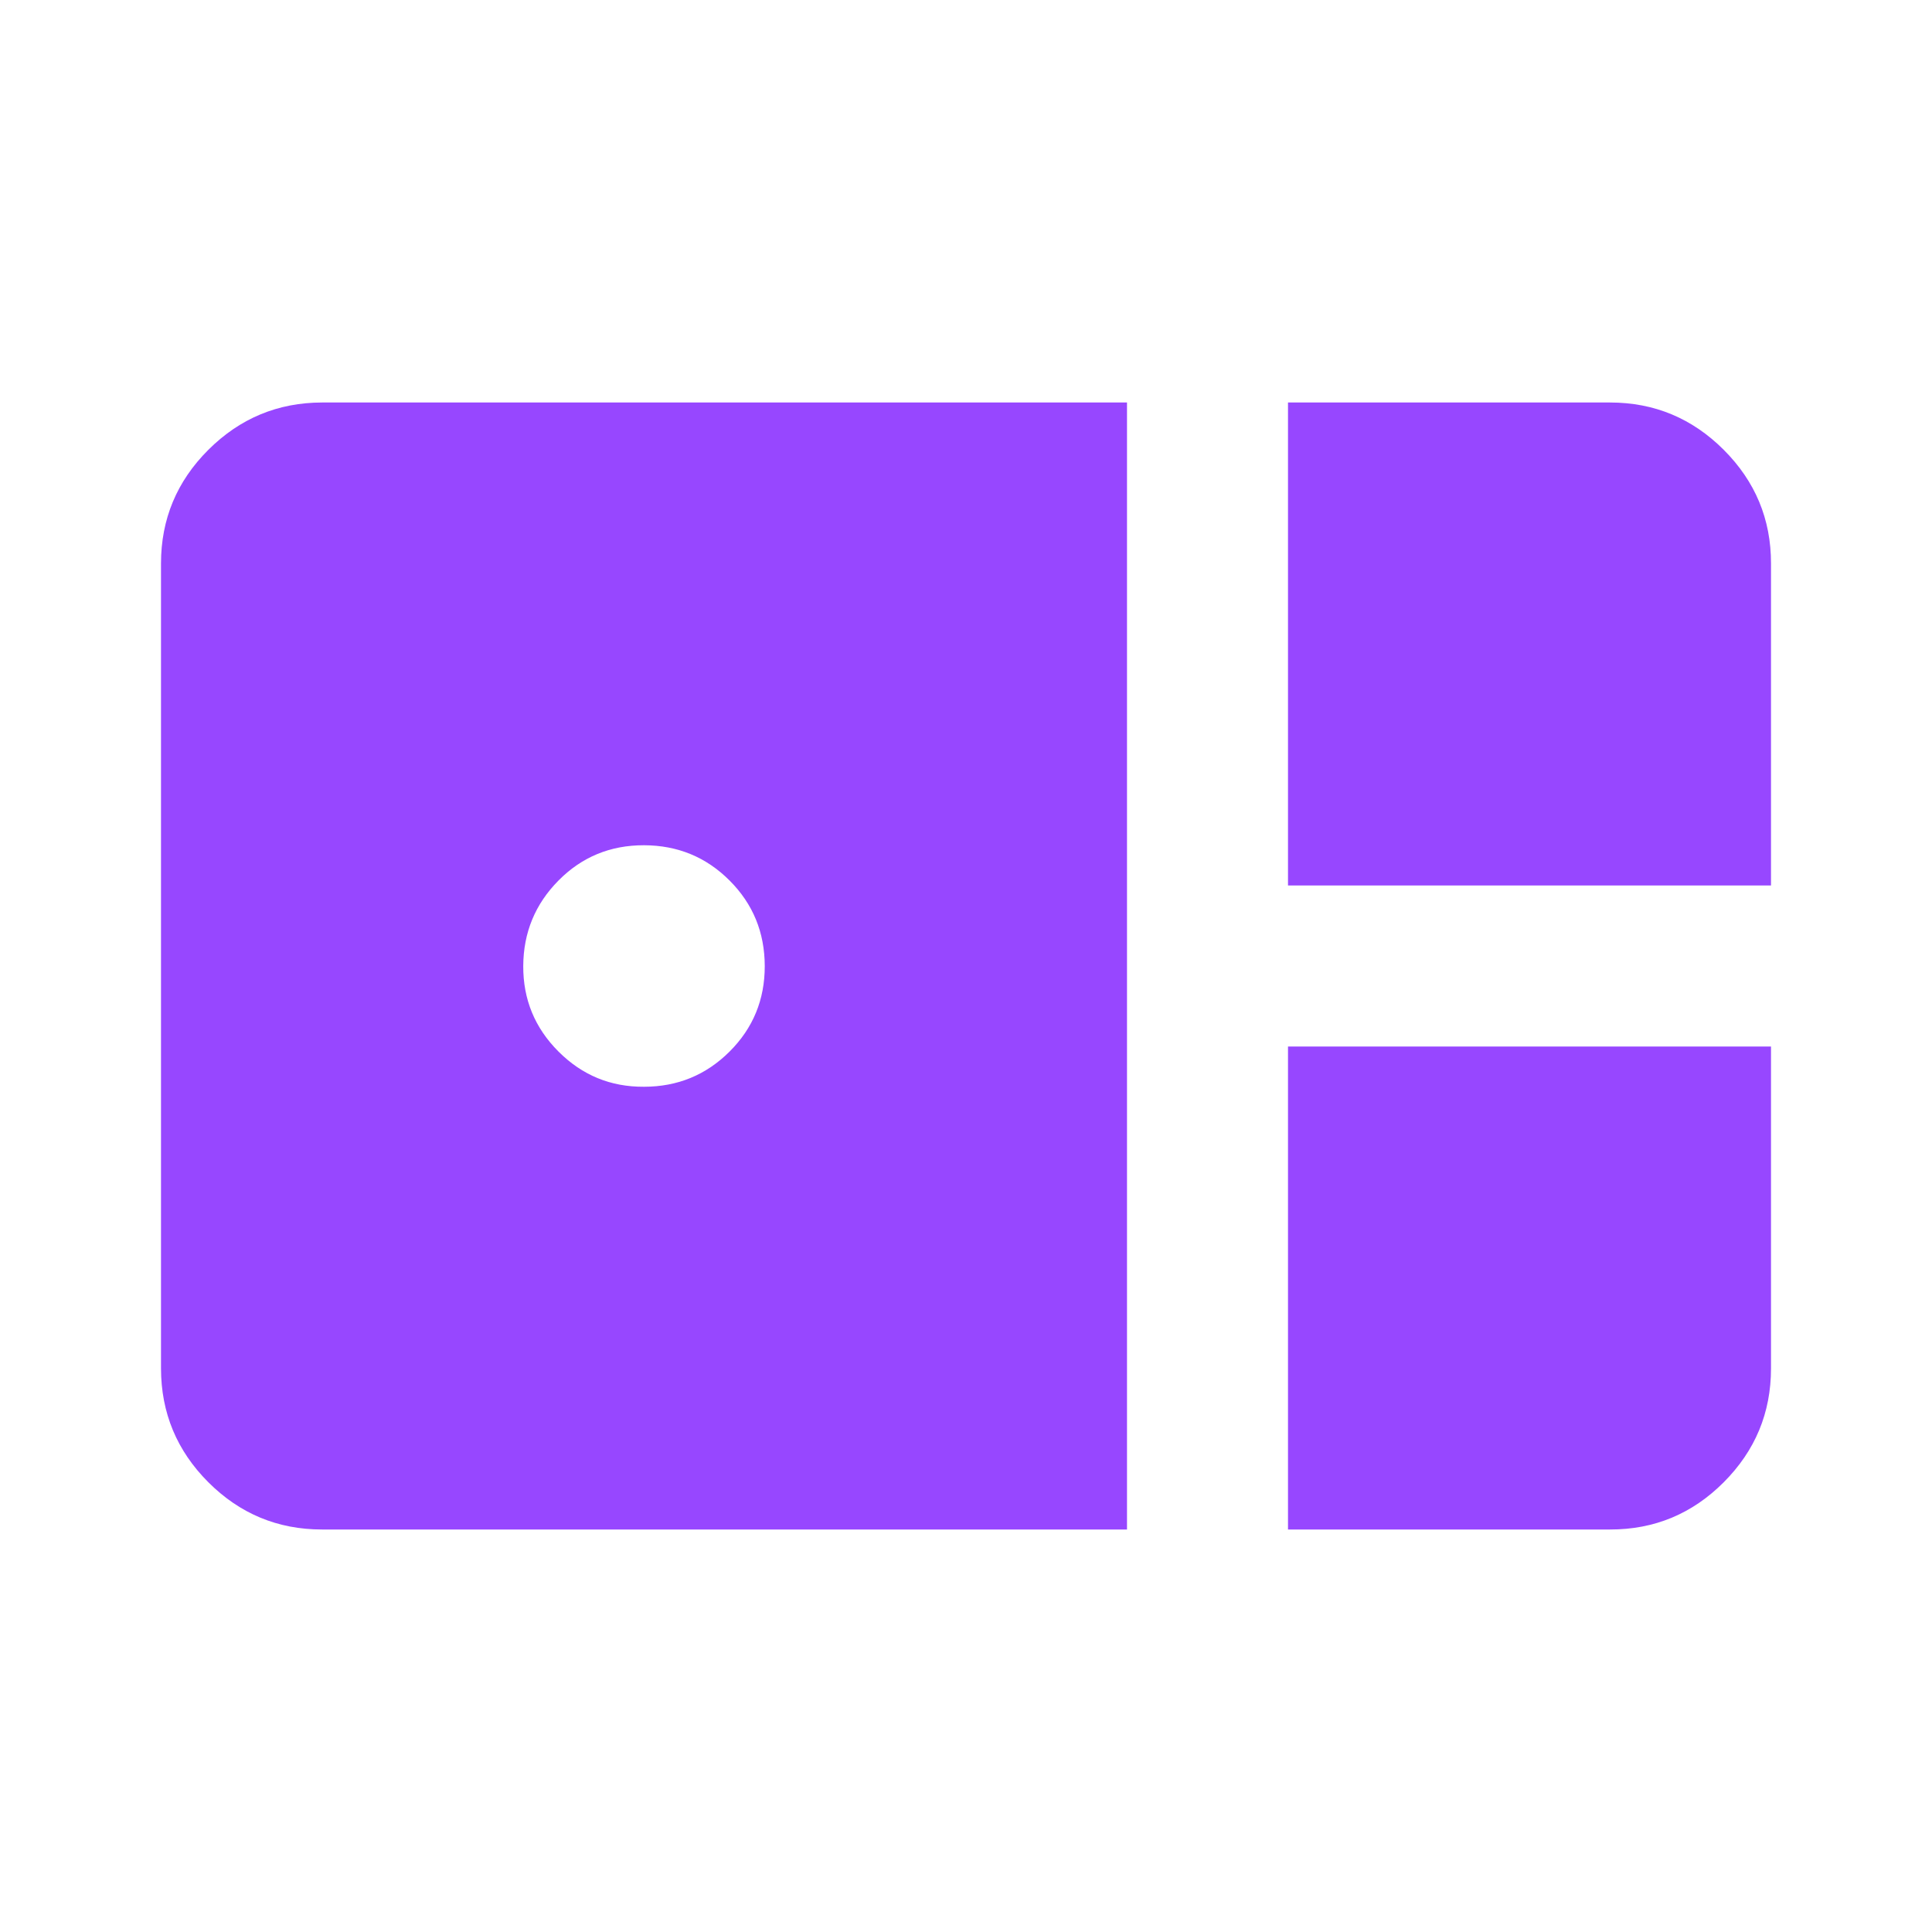
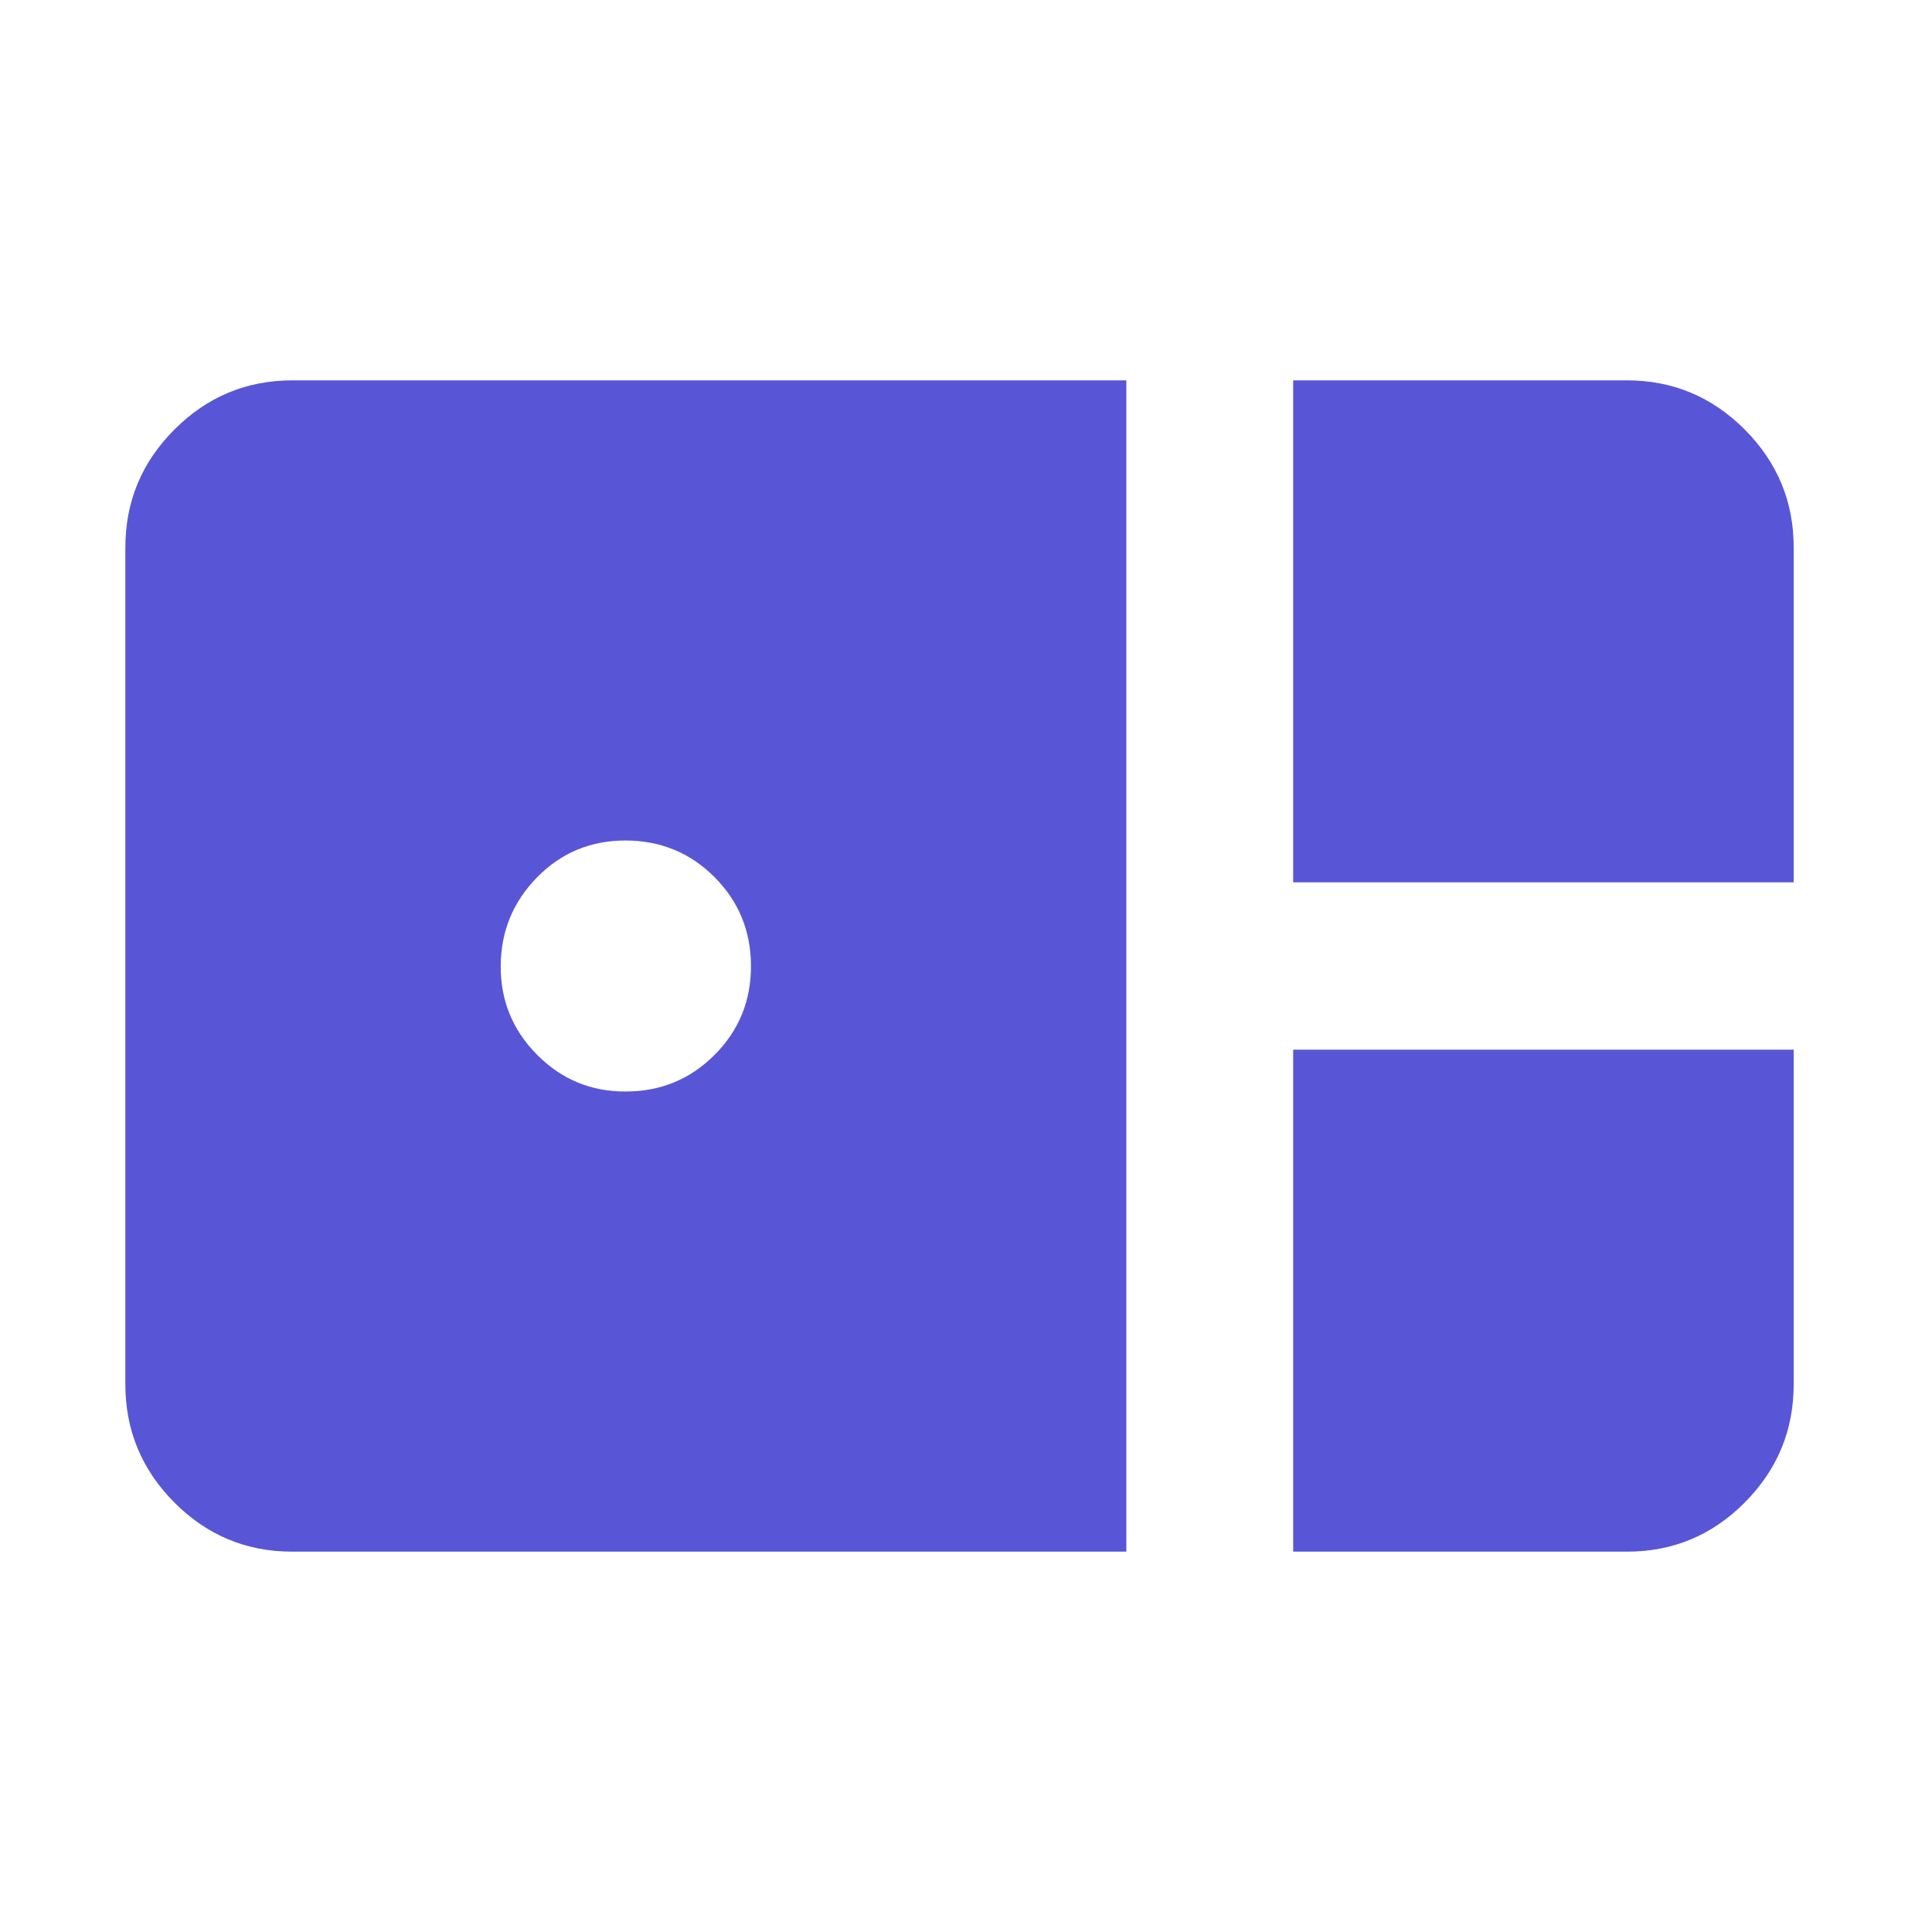
- <svg xmlns="http://www.w3.org/2000/svg" width="24" height="24" viewBox="0 0 24 24" fill="none">
-   <path d="M16 11V5H20C20.55 5 21.021 5.196 21.413 5.588C21.805 5.98 22.001 6.451 22 7V11H16ZM4 19C3.45 19 2.979 18.804 2.588 18.413C2.197 18.022 2.001 17.551 2 17V7C2 6.45 2.196 5.979 2.588 5.588C2.98 5.197 3.451 5.001 4 5H14V19H4ZM8 13.5C8.417 13.5 8.771 13.354 9.063 13.063C9.355 12.772 9.501 12.417 9.5 12C9.499 11.583 9.354 11.229 9.063 10.938C8.772 10.647 8.418 10.501 8 10.5C7.582 10.499 7.228 10.645 6.938 10.938C6.648 11.231 6.502 11.585 6.5 12C6.498 12.415 6.644 12.769 6.938 13.063C7.232 13.357 7.586 13.503 8 13.5ZM16 19V13H22V17C22 17.55 21.804 18.021 21.413 18.413C21.022 18.805 20.551 19.001 20 19H16Z" fill="#9747FF" />
+ <svg xmlns="http://www.w3.org/2000/svg" width="894" height="894" viewBox="0 0 894 894" fill="none">
+   <path d="M598.4 408.286V176H752.8C774.03 176 792.211 183.588 807.342 198.764C822.473 213.94 830.027 232.162 830 253.429V408.286H598.4ZM135.2 718C113.97 718 95.802 710.424 80.697 695.275C65.591 680.126 58.026 661.891 58 640.571V253.429C58 232.136 65.566 213.914 80.697 198.764C95.828 183.614 113.996 176.026 135.2 176H521.2V718H135.2ZM289.6 505.071C305.683 505.071 319.361 499.432 330.632 488.153C341.903 476.875 347.526 463.157 347.5 447C347.474 430.843 341.852 417.138 330.632 405.885C319.412 394.632 305.735 388.98 289.6 388.929C273.465 388.877 259.801 394.529 248.607 405.885C237.413 417.241 231.777 430.946 231.7 447C231.623 463.054 237.258 476.771 248.607 488.153C259.955 499.535 273.62 505.175 289.6 505.071ZM598.4 718V485.714H830V640.571C830 661.864 822.446 680.099 807.342 695.275C792.238 710.451 774.057 718.027 752.8 718H598.4Z" fill="#5856D6" />
</svg>
